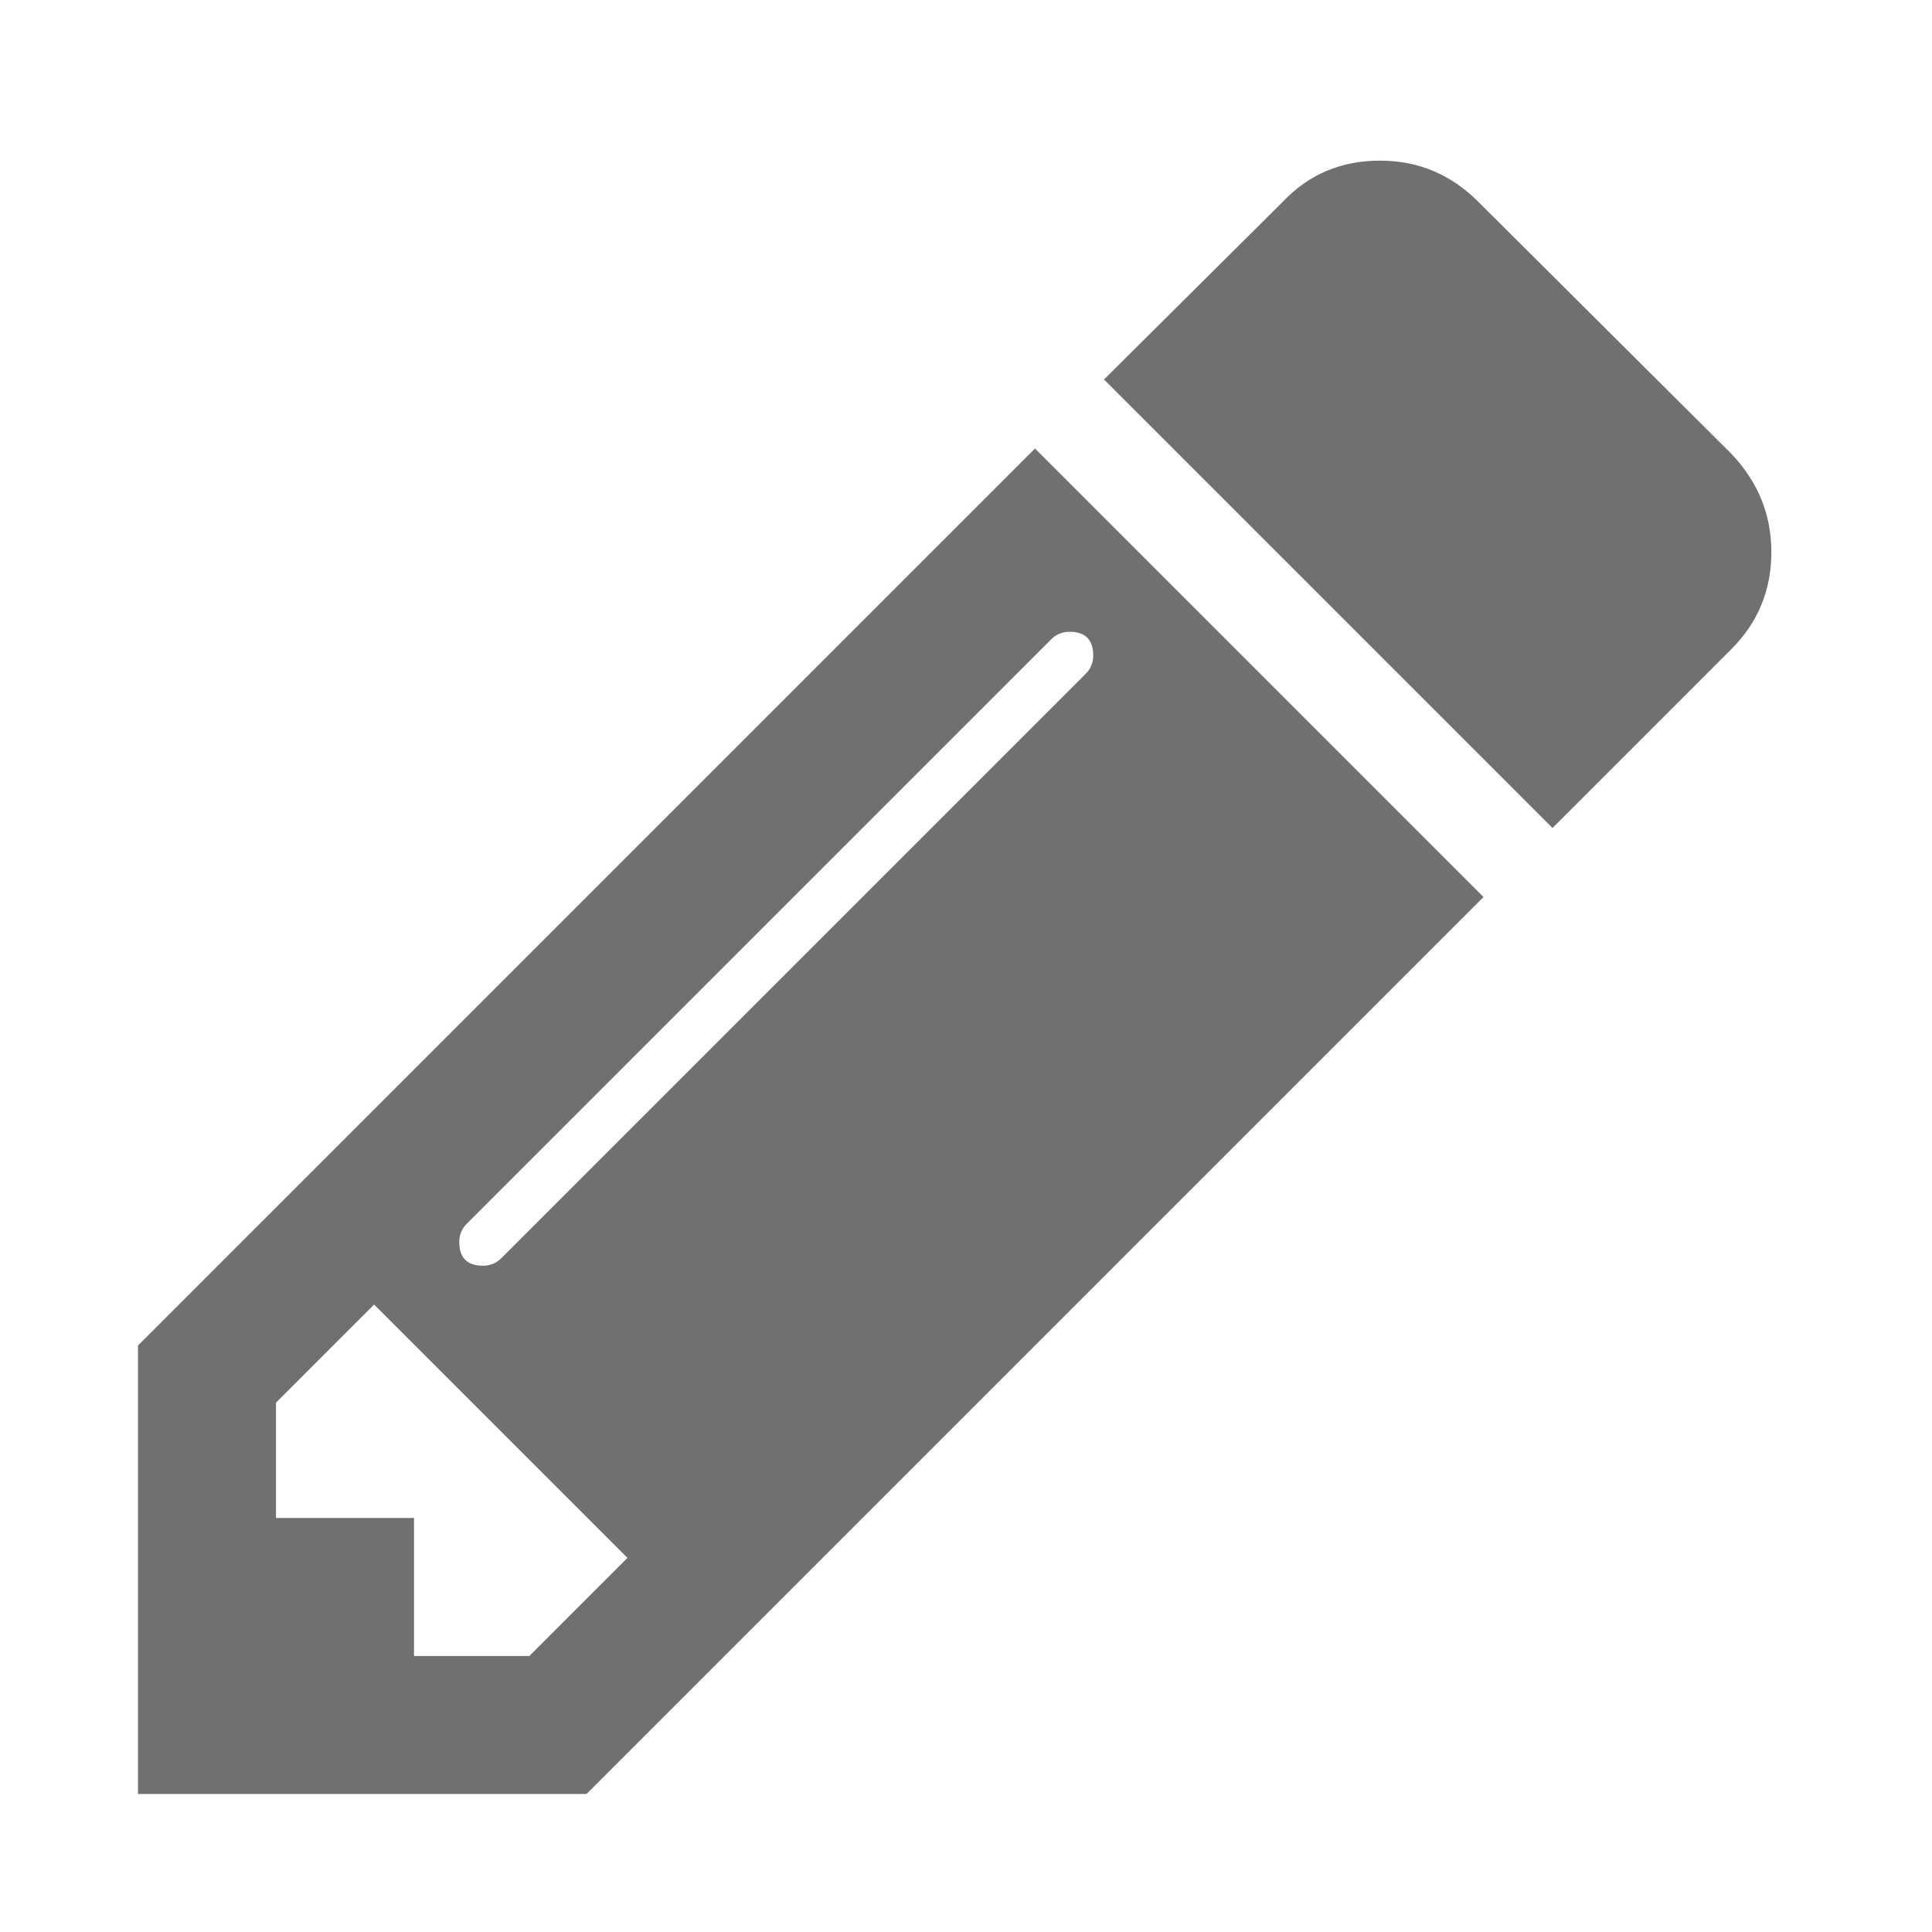
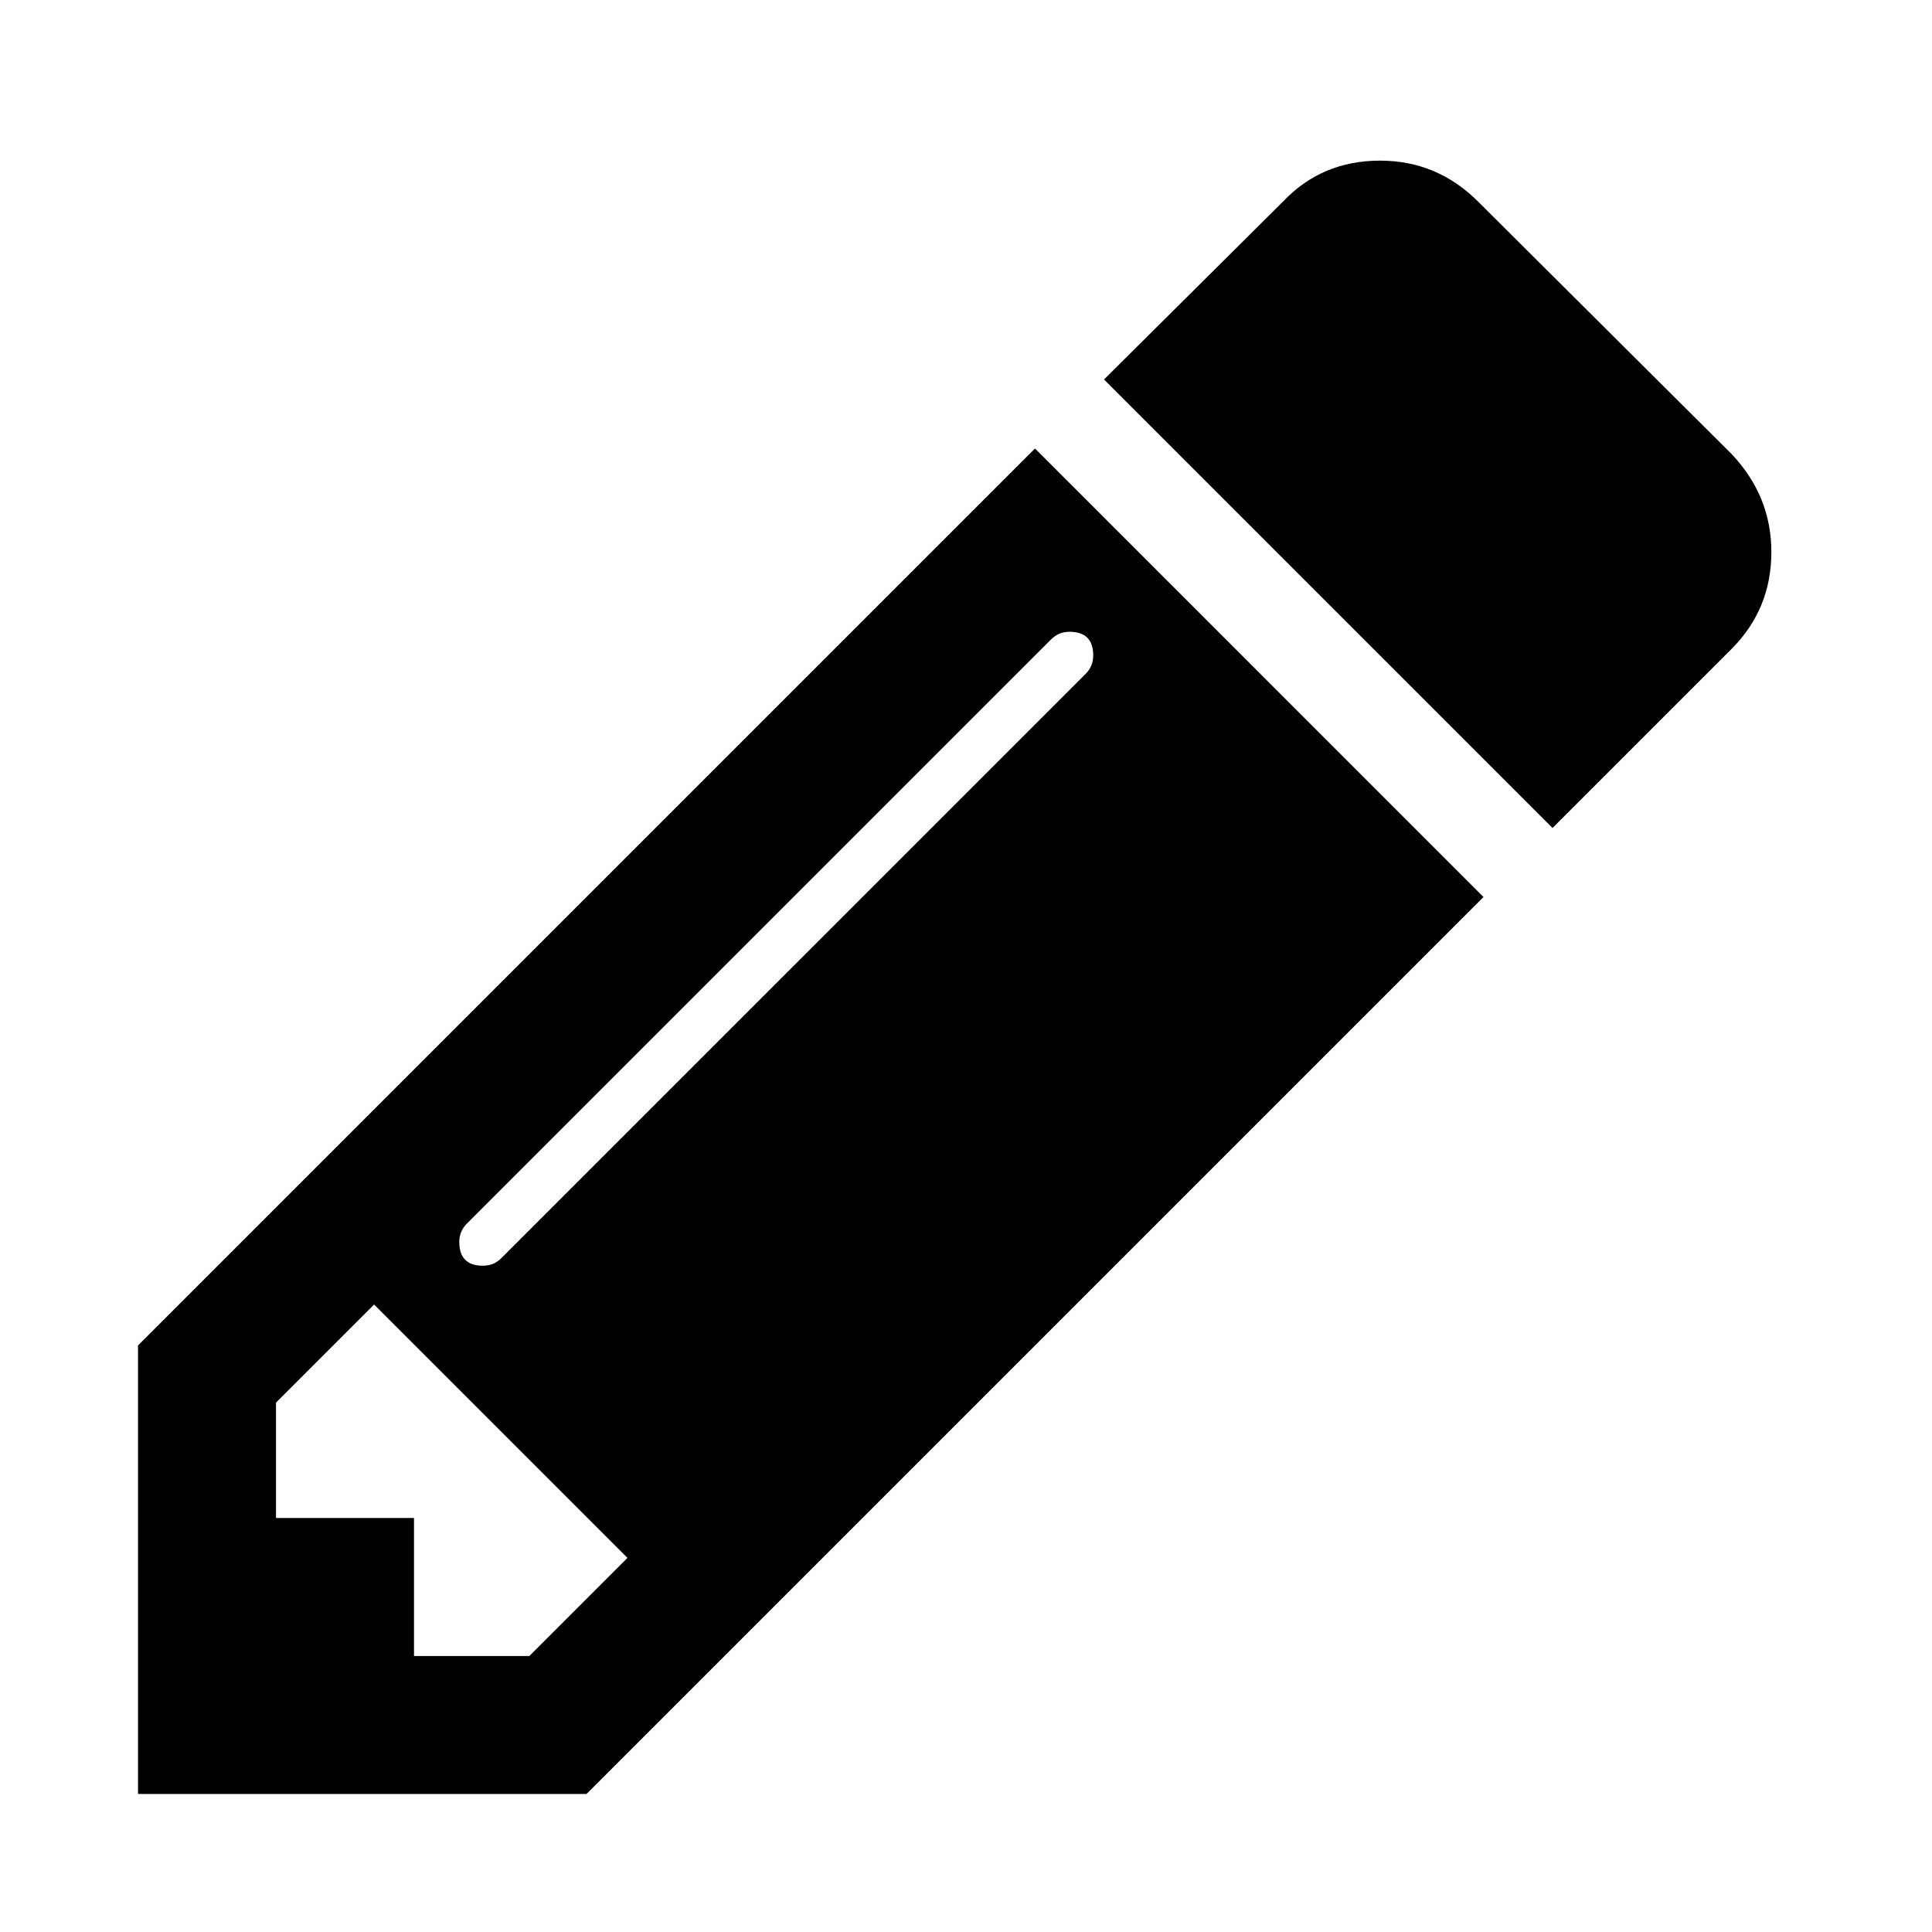
<svg xmlns="http://www.w3.org/2000/svg" t="1635141836567" class="icon" viewBox="0 0 1024 1024" version="1.1" p-id="8872" width="22" height="22">
-   <path d="M280.571 877.714l52-52-134.286-134.286-52 52 0 61.143 73.143 0 0 73.143 61.143 0zm298.857-530.286q0-12.571-12.571-12.571-5.714 0-9.714 4l-309.714 309.714q-4 4-4 9.714 0 12.571 12.571 12.571 5.714 0 9.714-4l309.714-309.714q4-4 4-9.714zm-30.857-109.714l237.714 237.714-475.429 475.429-237.714 0 0-237.714zm390.286 54.857q0 30.286-21.143 51.429l-94.857 94.857-237.714-237.714 94.857-94.286q20.571-21.714 51.429-21.714 30.286 0 52 21.714l134.286 133.714q21.143 22.286 21.143 52z" p-id="8873" fill="#707070" />
+   <path d="M280.571 877.714l52-52-134.286-134.286-52 52 0 61.143 73.143 0 0 73.143 61.143 0zm298.857-530.286q0-12.571-12.571-12.571-5.714 0-9.714 4l-309.714 309.714q-4 4-4 9.714 0 12.571 12.571 12.571 5.714 0 9.714-4l309.714-309.714q4-4 4-9.714zm-30.857-109.714l237.714 237.714-475.429 475.429-237.714 0 0-237.714zm390.286 54.857q0 30.286-21.143 51.429l-94.857 94.857-237.714-237.714 94.857-94.286q20.571-21.714 51.429-21.714 30.286 0 52 21.714l134.286 133.714q21.143 22.286 21.143 52z" p-id="8873" />
</svg>
